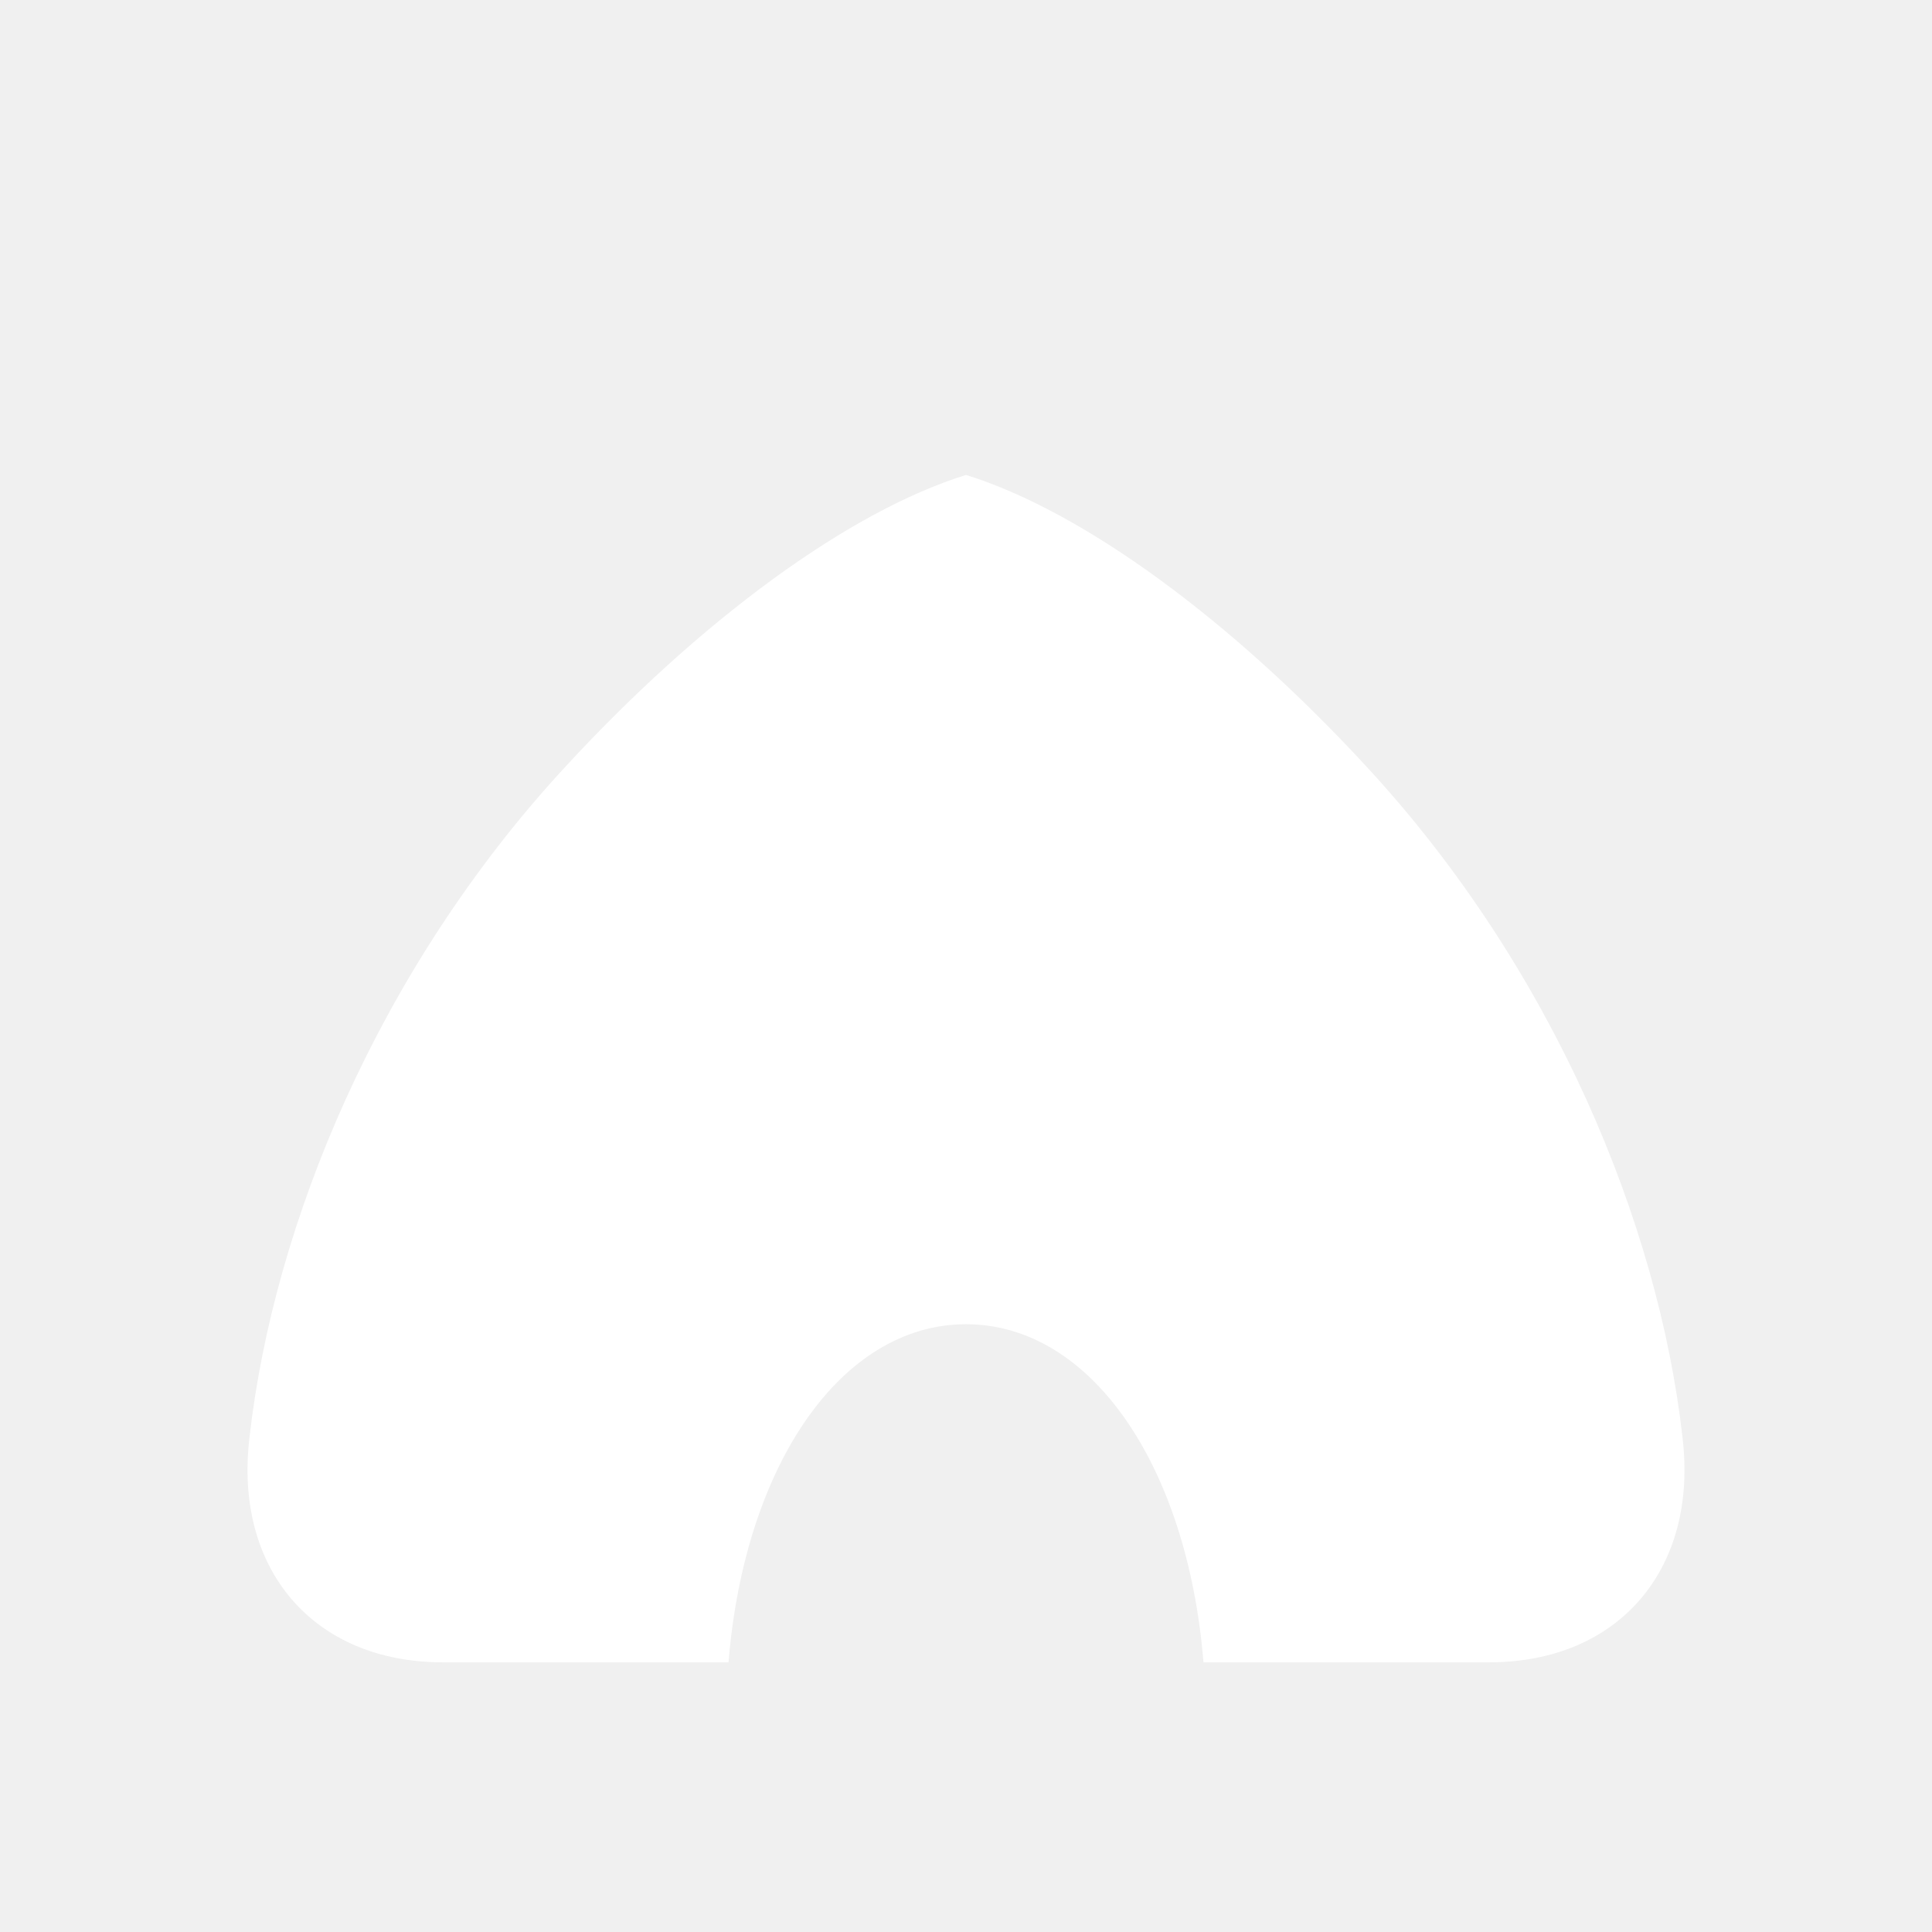
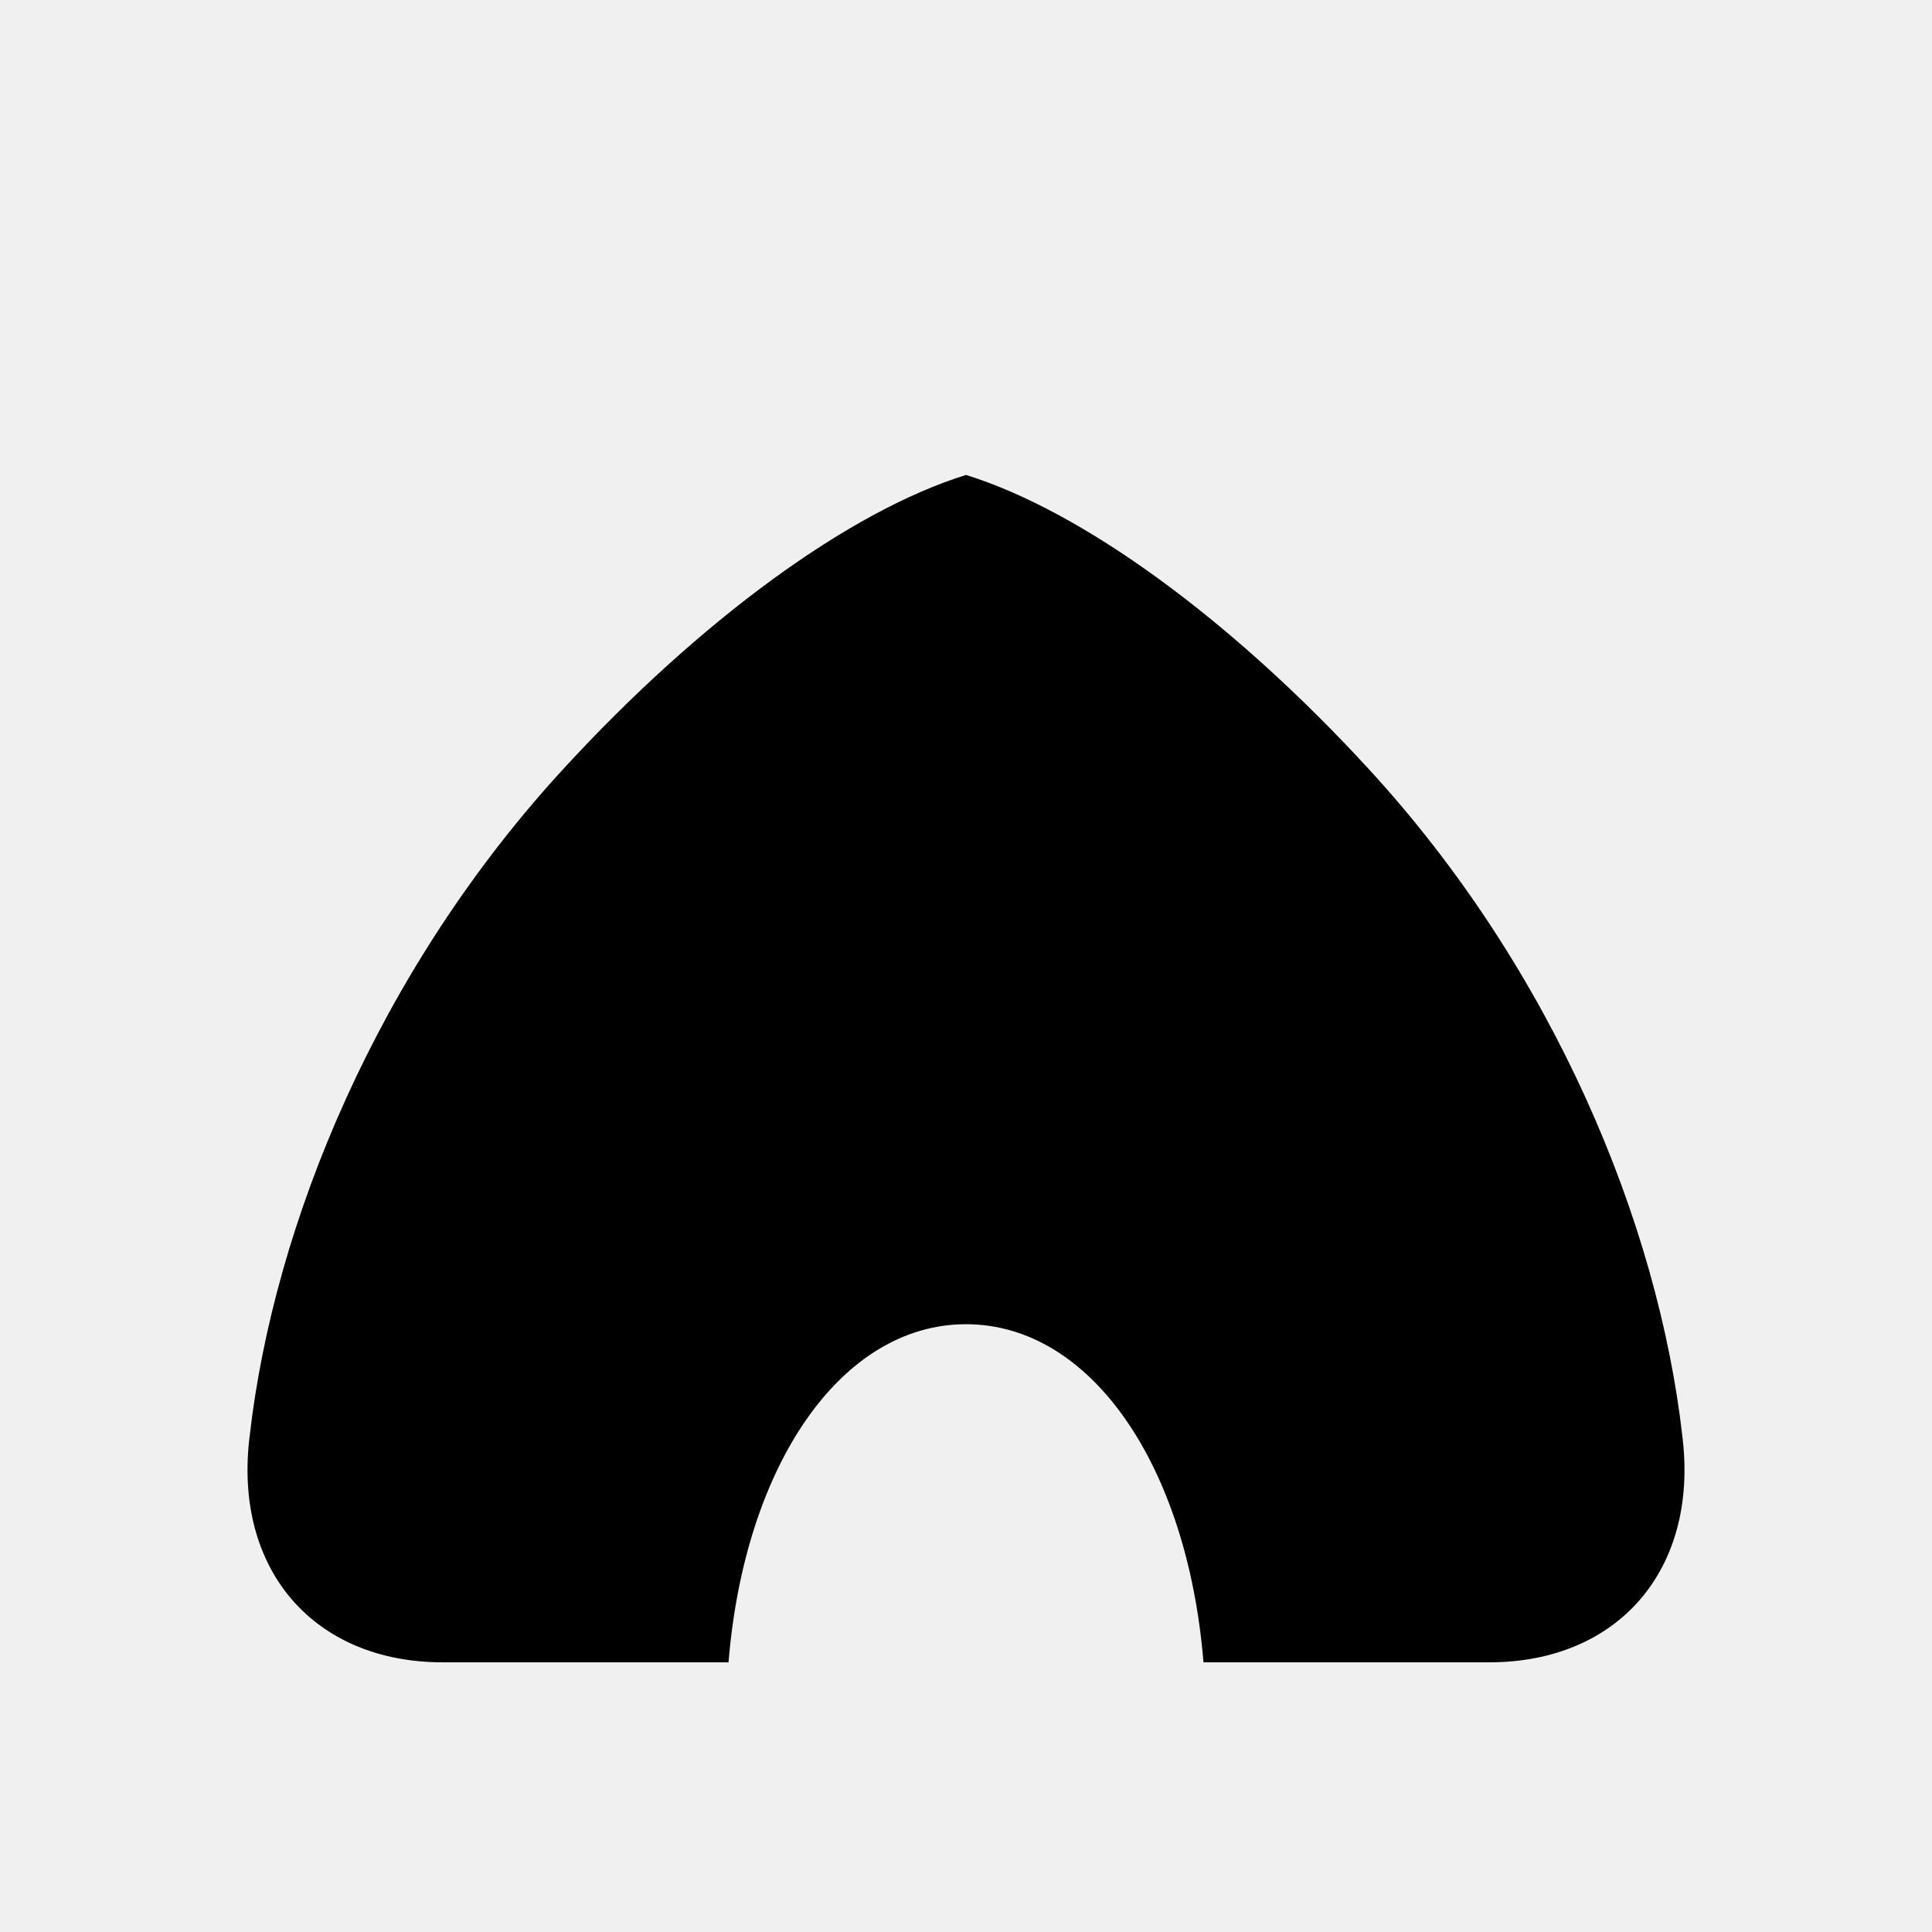
<svg xmlns="http://www.w3.org/2000/svg" width="24" height="24" viewBox="0 0 24 24" fill="none" aria-hidden="true">
-   <path fill="white" fill-rule="evenodd" clip-rule="evenodd" d="M12 5.9C10.55 6.35 8.7 7.7 7 9.55C4.7 12.05 3.4 15.2 3.1 17.85C2.9 19.5 3.9 20.65 5.5 20.65H18.5C20.1 20.65 21.1 19.5 20.9 17.85C20.6 15.2 19.3 12.05 17 9.55C15.3 7.7 13.45 6.35 12 5.9ZM9.05 20.65C9.25 18.2 10.45 16.45 12 16.45C13.55 16.45 14.75 18.2 14.95 20.65H9.05Z" />
+   <path d="M12 5.9C10.55 6.35 8.7 7.7 7 9.55C4.7 12.05 3.4 15.2 3.1 17.85C2.9 19.5 3.9 20.65 5.5 20.65H18.5C20.1 20.65 21.1 19.5 20.9 17.85C20.6 15.2 19.3 12.05 17 9.55C15.3 7.7 13.45 6.35 12 5.9ZM9.05 20.65C9.25 18.2 10.45 16.45 12 16.45C13.55 16.45 14.75 18.2 14.95 20.65H9.05Z" fill="black" fill-rule="evenodd" clip-rule="evenodd" />
</svg>
